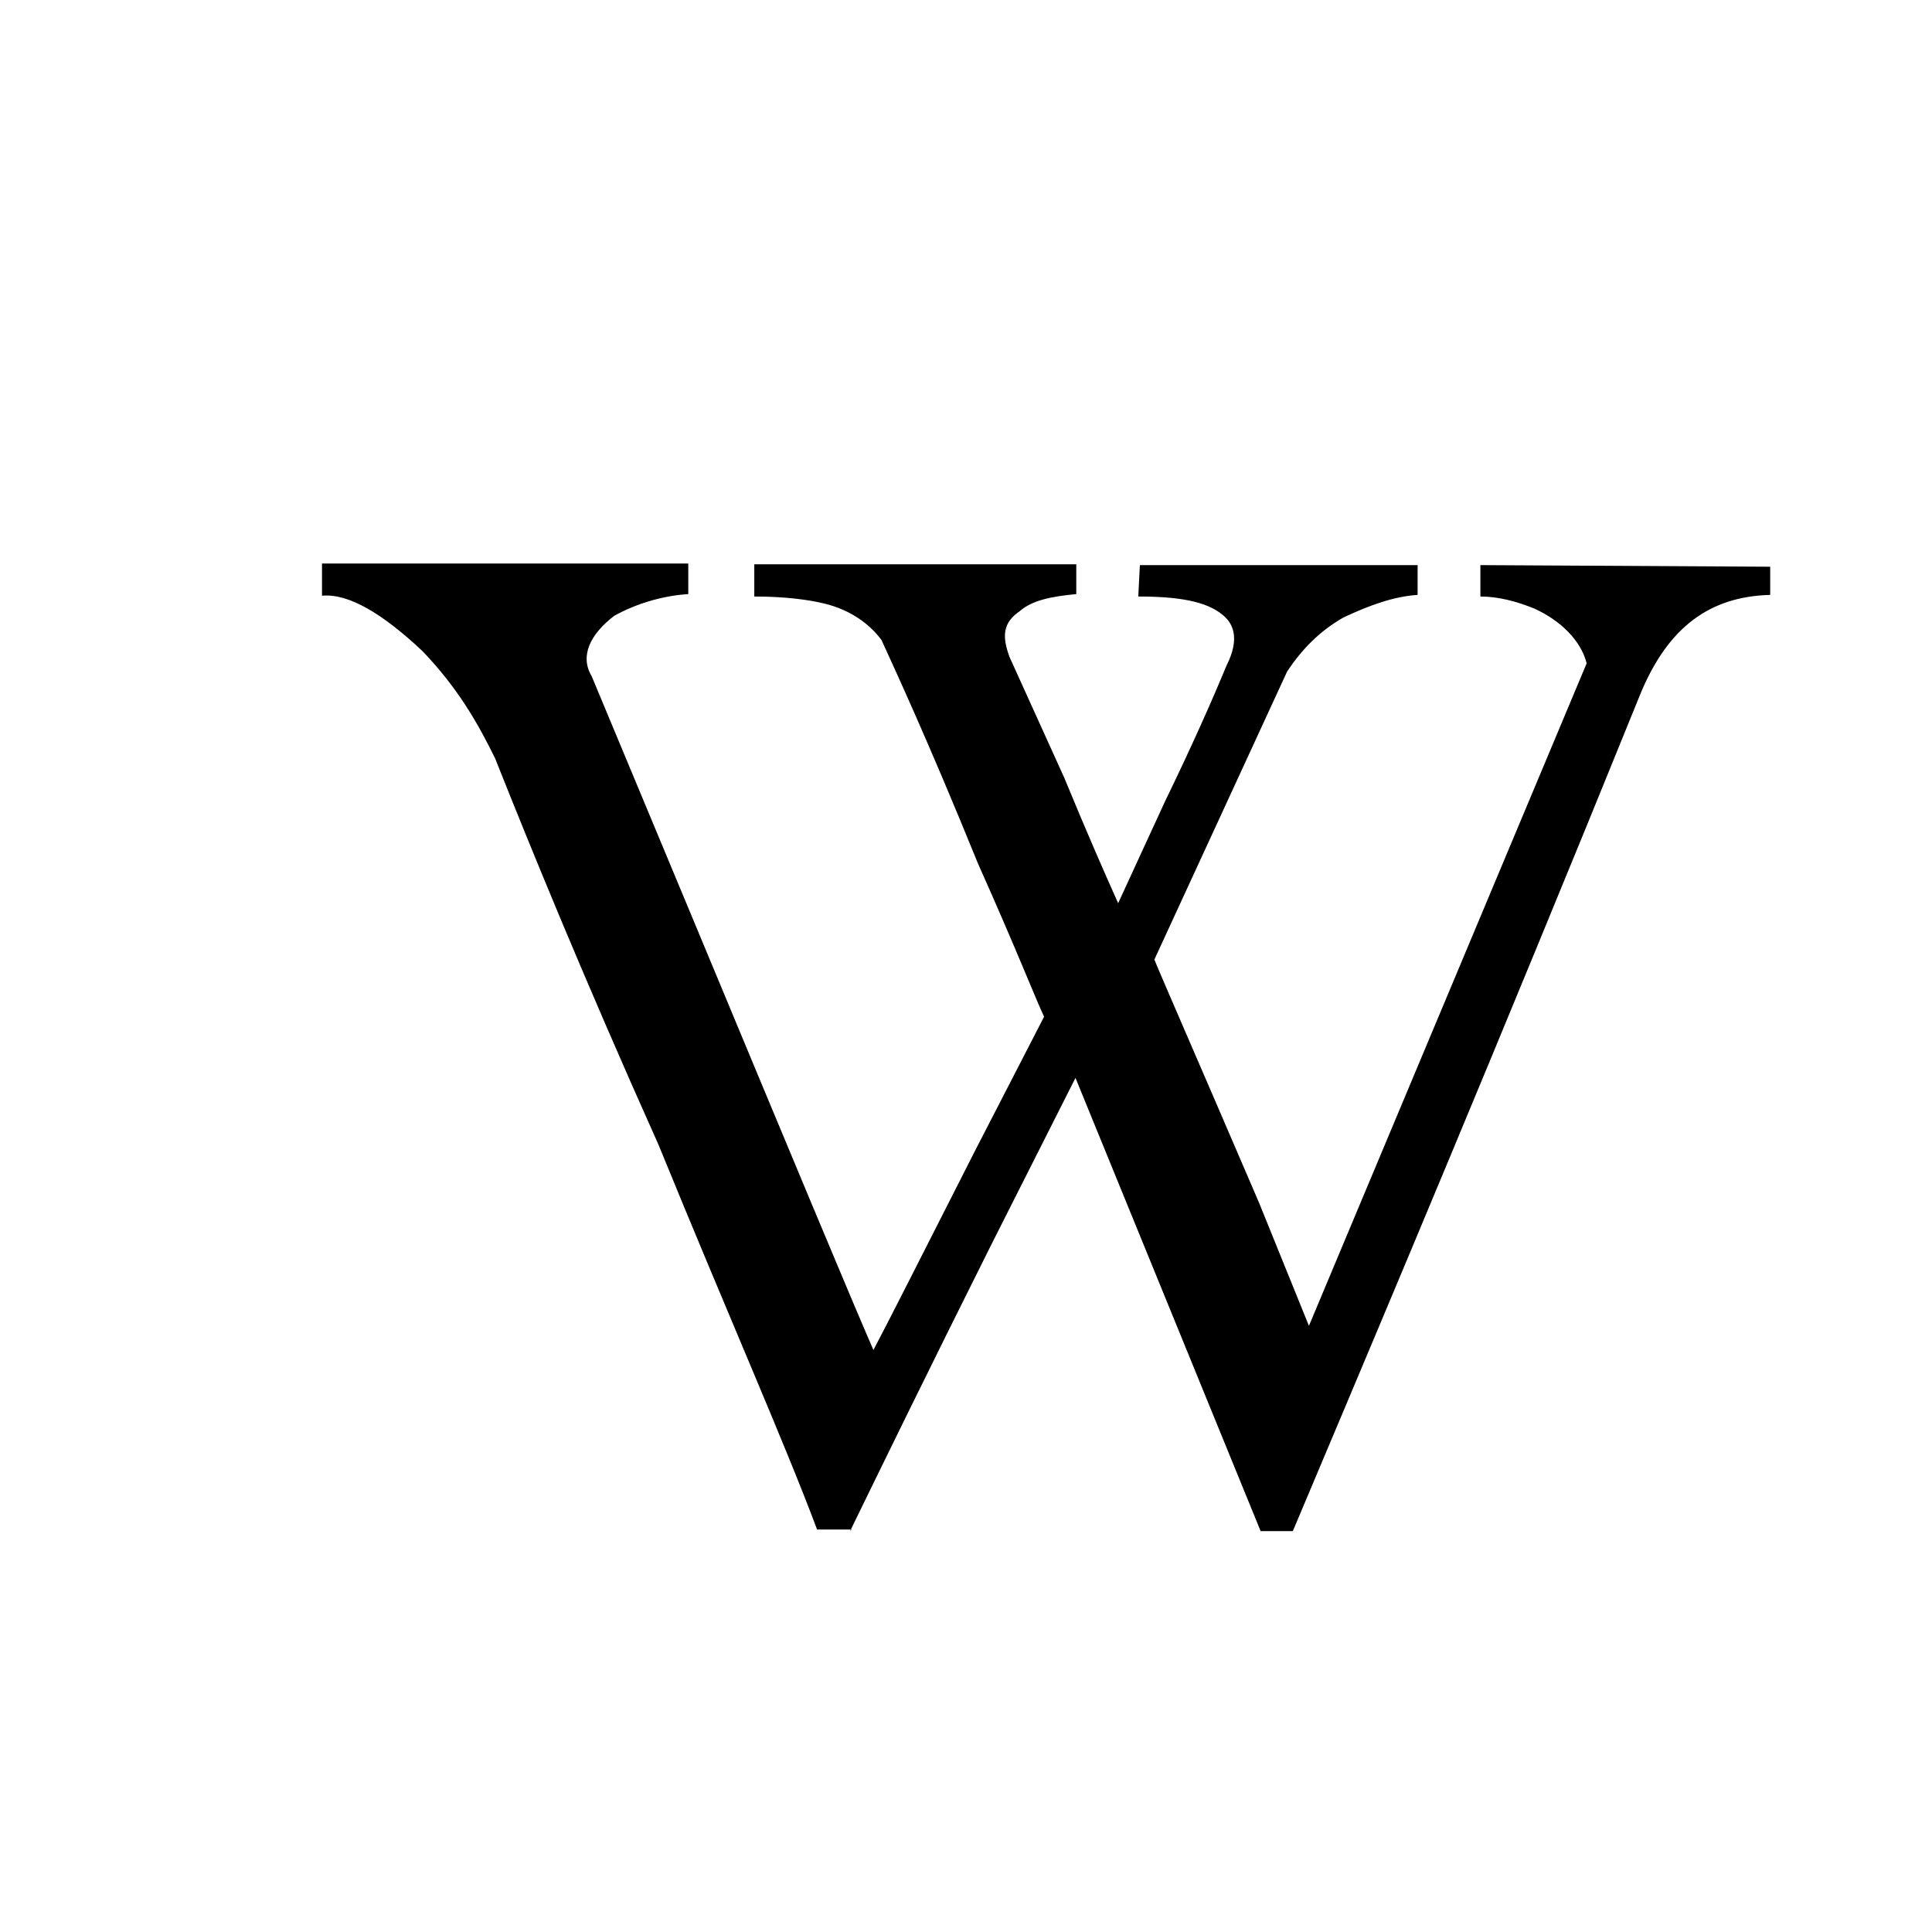
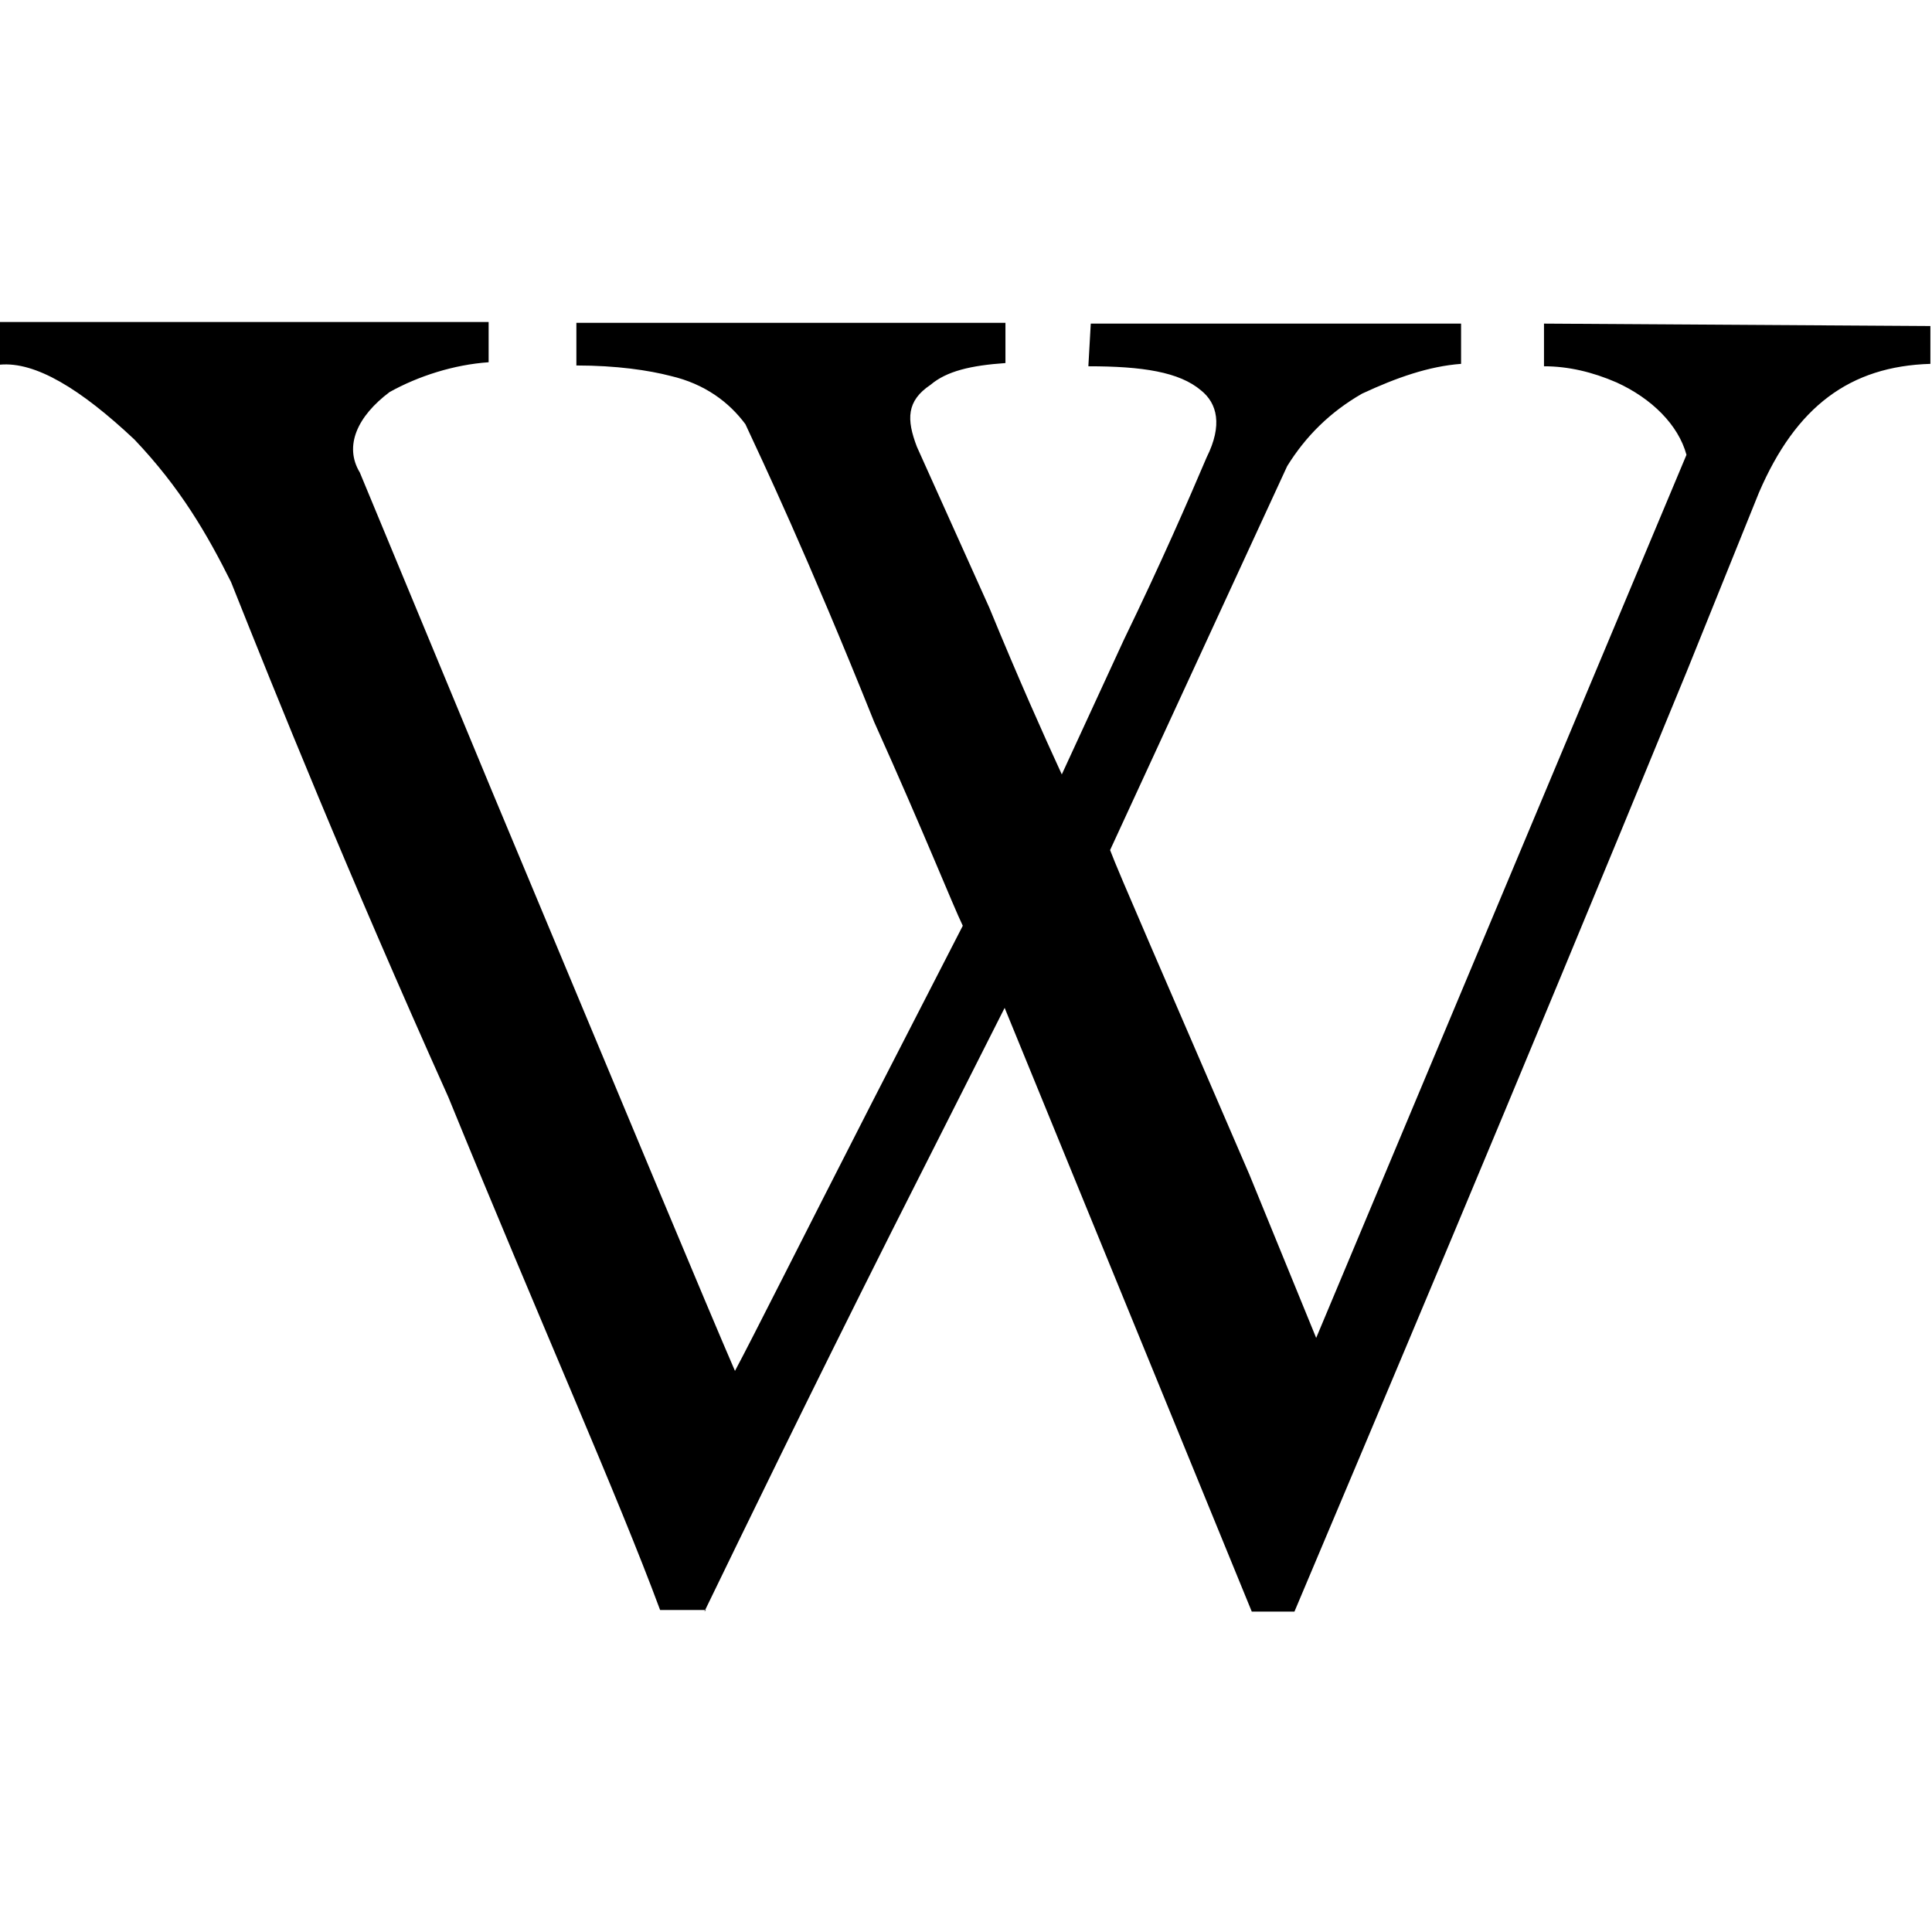
- <svg xmlns="http://www.w3.org/2000/svg" viewBox="0 0 24 24" fill="currentColor">
-   <path d="M10.58,19L10.15,19C9.75,17.93,9.05,16.35,8.18,14.22C7.23,12.1,6.58,10.5,6.15,9.42C5.93,8.97,5.68,8.54,5.25,8.09C4.75,7.62,4.33,7.37,4,7.4L4,7L8.55,7L8.55,7.38C8.23,7.4,7.9,7.5,7.63,7.65C7.33,7.88,7.2,8.15,7.35,8.4L8.58,11.35C9.85,14.4,10.6,16.2,10.85,16.77C11.02,16.45,11.45,15.6,12.12,14.28L12.97,12.63C12.87,12.42,12.62,11.78,12.15,10.73C11.52,9.18,11.1,8.28,10.95,7.95C10.8,7.75,10.57,7.58,10.25,7.5C10.05,7.45,9.75,7.41,9.37,7.41L9.37,7.01L13.37,7.01L13.37,7.38C13.05,7.41,12.82,7.46,12.67,7.59C12.45,7.74,12.45,7.91,12.54,8.16L13.22,9.66C13.5,10.34,13.72,10.84,13.89,11.22L14.47,9.96C14.82,9.24,15.07,8.67,15.24,8.26C15.39,7.96,15.34,7.76,15.19,7.64C14.99,7.47,14.64,7.41,14.14,7.41L14.16,7.02L17.61,7.02L17.61,7.39C17.31,7.41,17.01,7.52,16.69,7.67C16.39,7.84,16.17,8.07,15.99,8.34L14.34,11.92C14.42,12.12,14.85,13.1,15.64,14.94L16.26,16.47L19.71,8.24C19.64,7.96,19.39,7.71,19.06,7.56C18.84,7.47,18.61,7.41,18.39,7.41L18.39,7.02L21.99,7.04L21.99,7.39C21.24,7.41,20.73,7.79,20.39,8.59L19.71,10.26C18.04,14.34,16.81,17.24,16.06,19.02L15.66,19.02L13.36,13.39L12.31,15.47C11.51,17.07,10.94,18.24,10.56,19.02Z" />
+ <svg xmlns="http://www.w3.org/2000/svg" viewBox="0 0 24 24">
+   <path d="M8.77,20L8.2,20C7.67,18.57,6.73,16.47,5.57,13.63C4.3,10.8,3.44,8.66,2.87,7.23C2.57,6.63,2.24,6.06,1.67,5.46C1,4.83,0.44,4.49,0,4.53L0,4L6.07,4L6.07,4.5C5.64,4.53,5.2,4.67,4.84,4.87C4.44,5.17,4.27,5.54,4.47,5.87L6.1,9.8C7.8,13.87,8.8,16.27,9.13,17.03C9.36,16.6,9.93,15.46,10.83,13.7L11.96,11.5C11.83,11.23,11.49,10.37,10.86,8.97C10.03,6.9,9.46,5.7,9.26,5.27C9.06,5,8.76,4.77,8.33,4.67C8.06,4.6,7.66,4.54,7.16,4.54L7.16,4.01L12.49,4.01L12.49,4.51C12.06,4.54,11.76,4.61,11.56,4.78C11.26,4.98,11.26,5.21,11.39,5.55L12.29,7.55C12.66,8.45,12.96,9.12,13.19,9.62L13.96,7.95C14.43,6.98,14.76,6.22,14.99,5.68C15.19,5.28,15.12,5.01,14.92,4.85C14.65,4.62,14.19,4.55,13.52,4.55L13.55,4.02L18.15,4.02L18.15,4.52C17.75,4.55,17.35,4.69,16.92,4.89C16.52,5.12,16.22,5.42,15.99,5.79L13.79,10.56C13.89,10.83,14.46,12.13,15.52,14.59L16.35,16.62L20.95,5.65C20.85,5.28,20.52,4.95,20.08,4.75C19.78,4.62,19.48,4.55,19.18,4.55L19.18,4.02L23.98,4.05L23.98,4.52C22.98,4.55,22.31,5.05,21.85,6.12L20.95,8.35C18.72,13.78,17.08,17.65,16.08,20.02L15.55,20.02L12.48,12.52L11.08,15.29C10.01,17.42,9.25,18.99,8.75,20.02Z" fill="currentColor" />
</svg>
